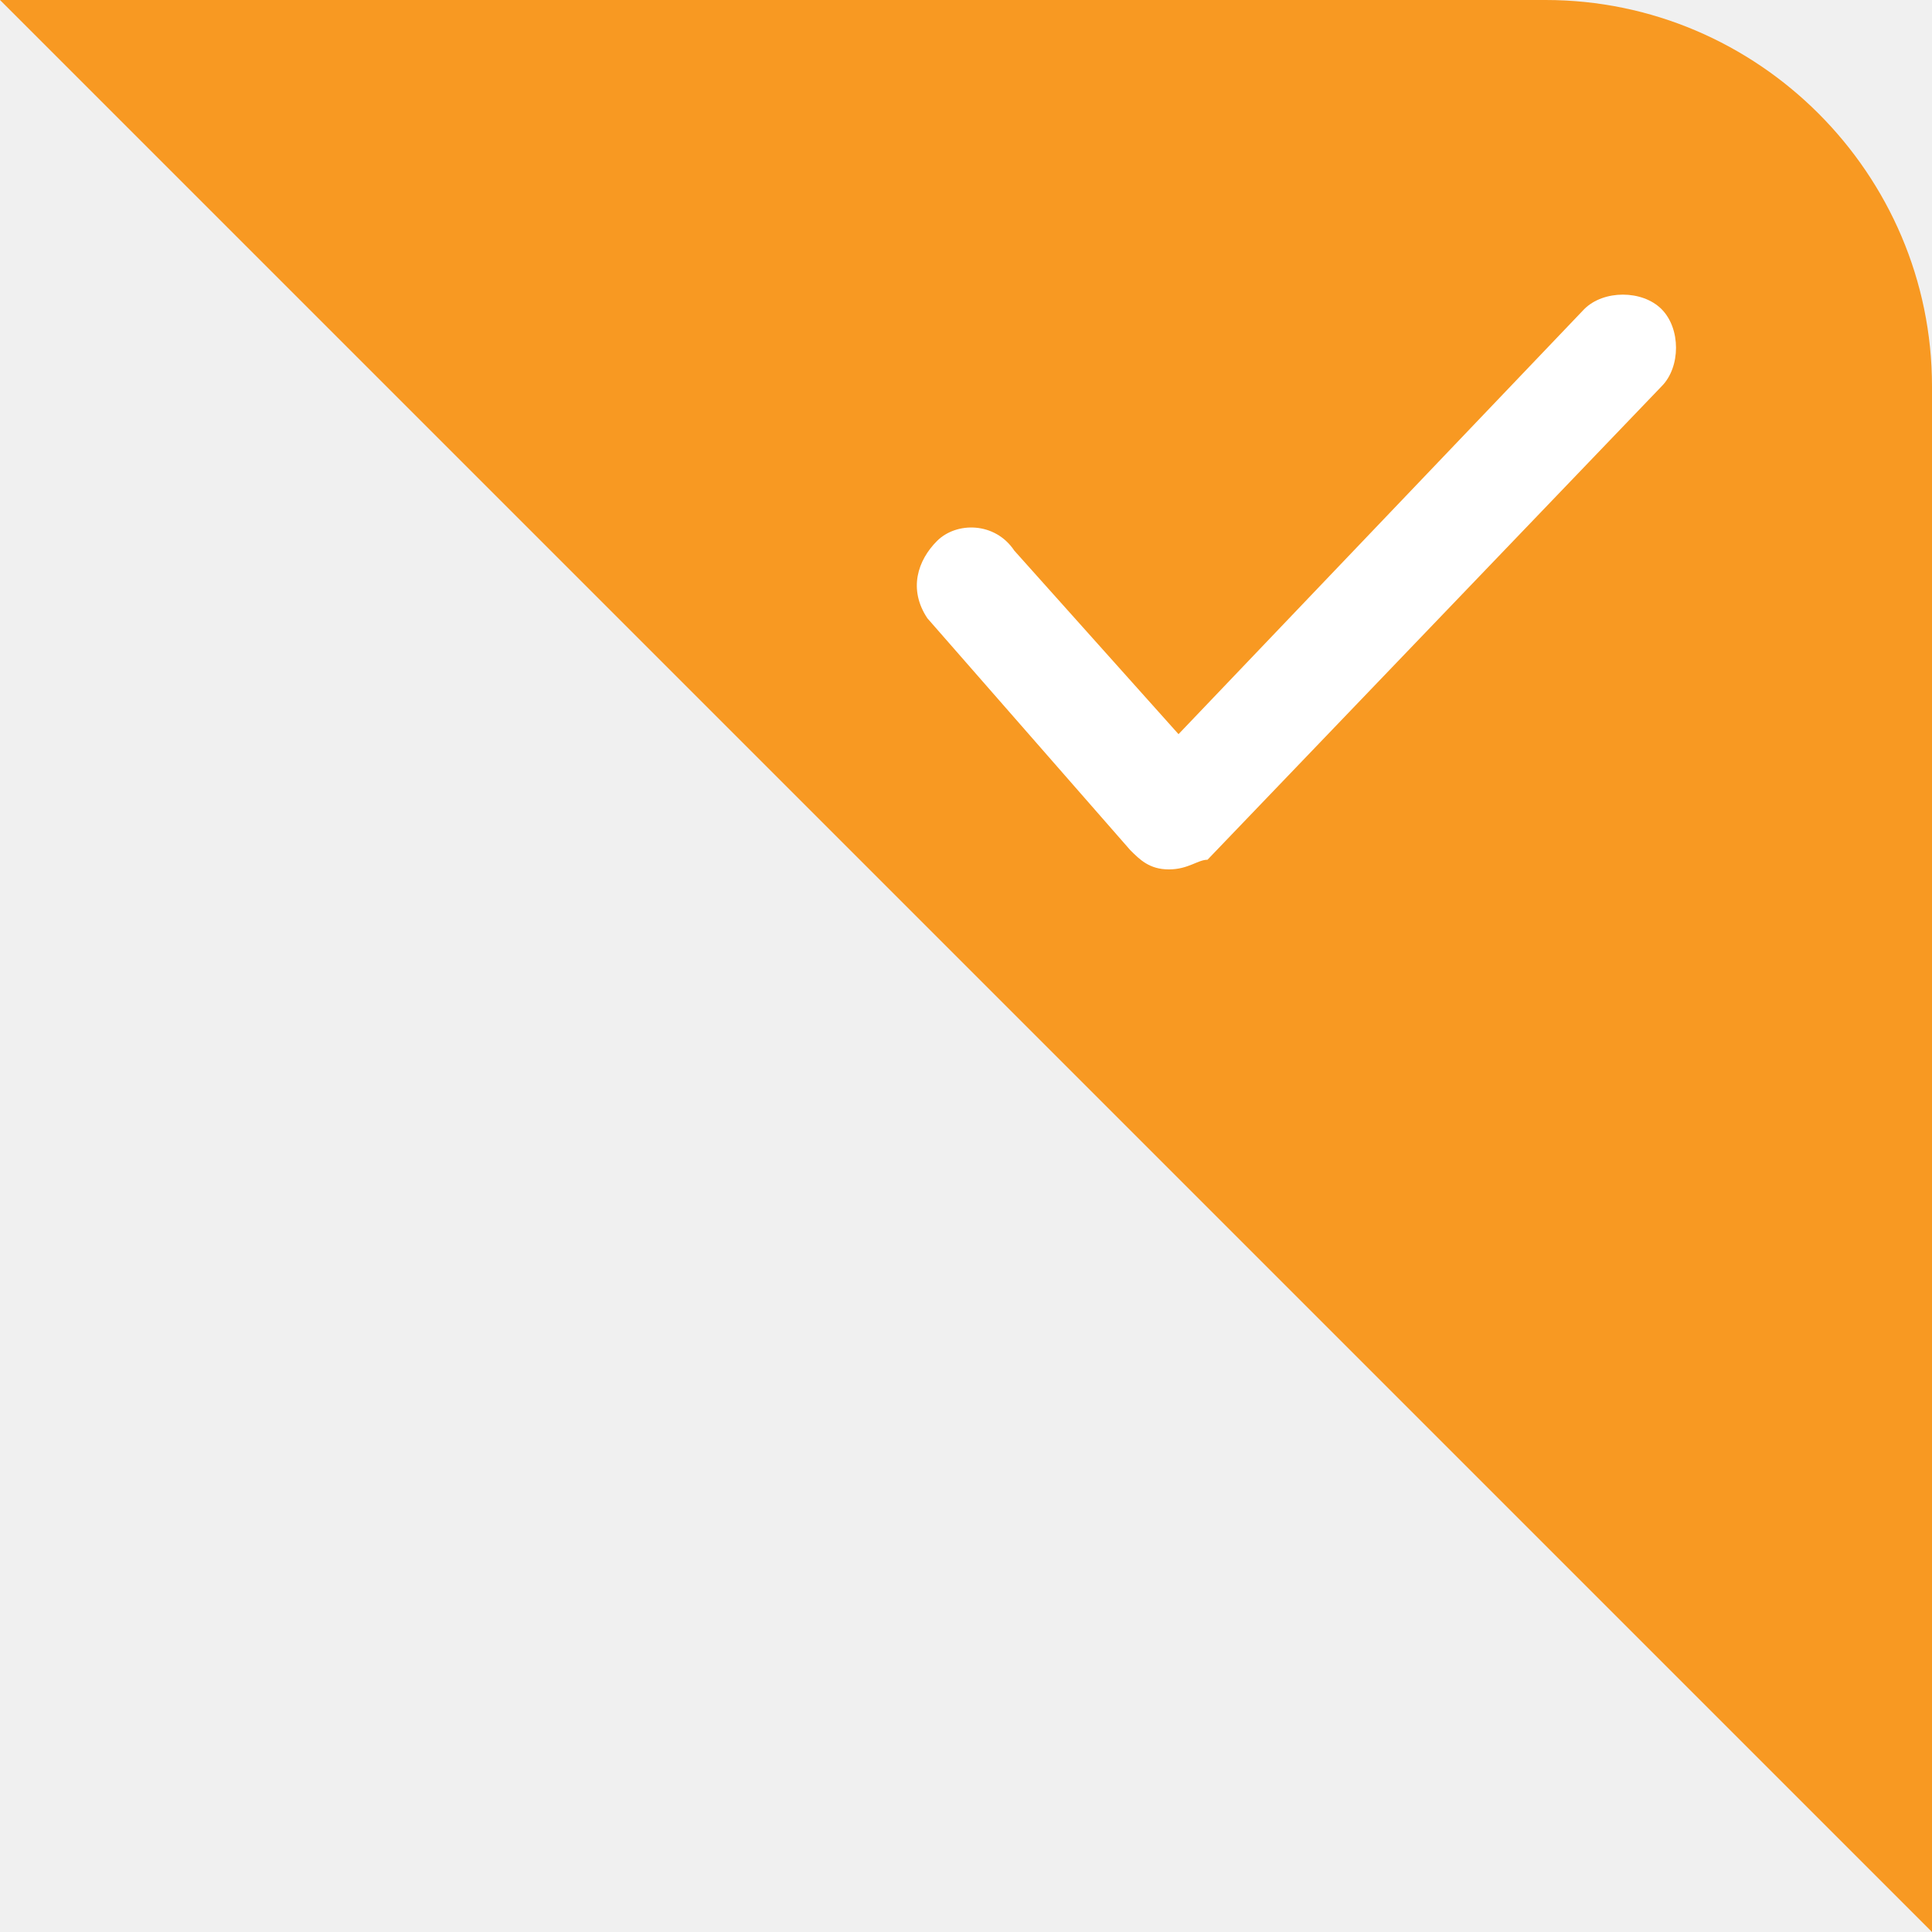
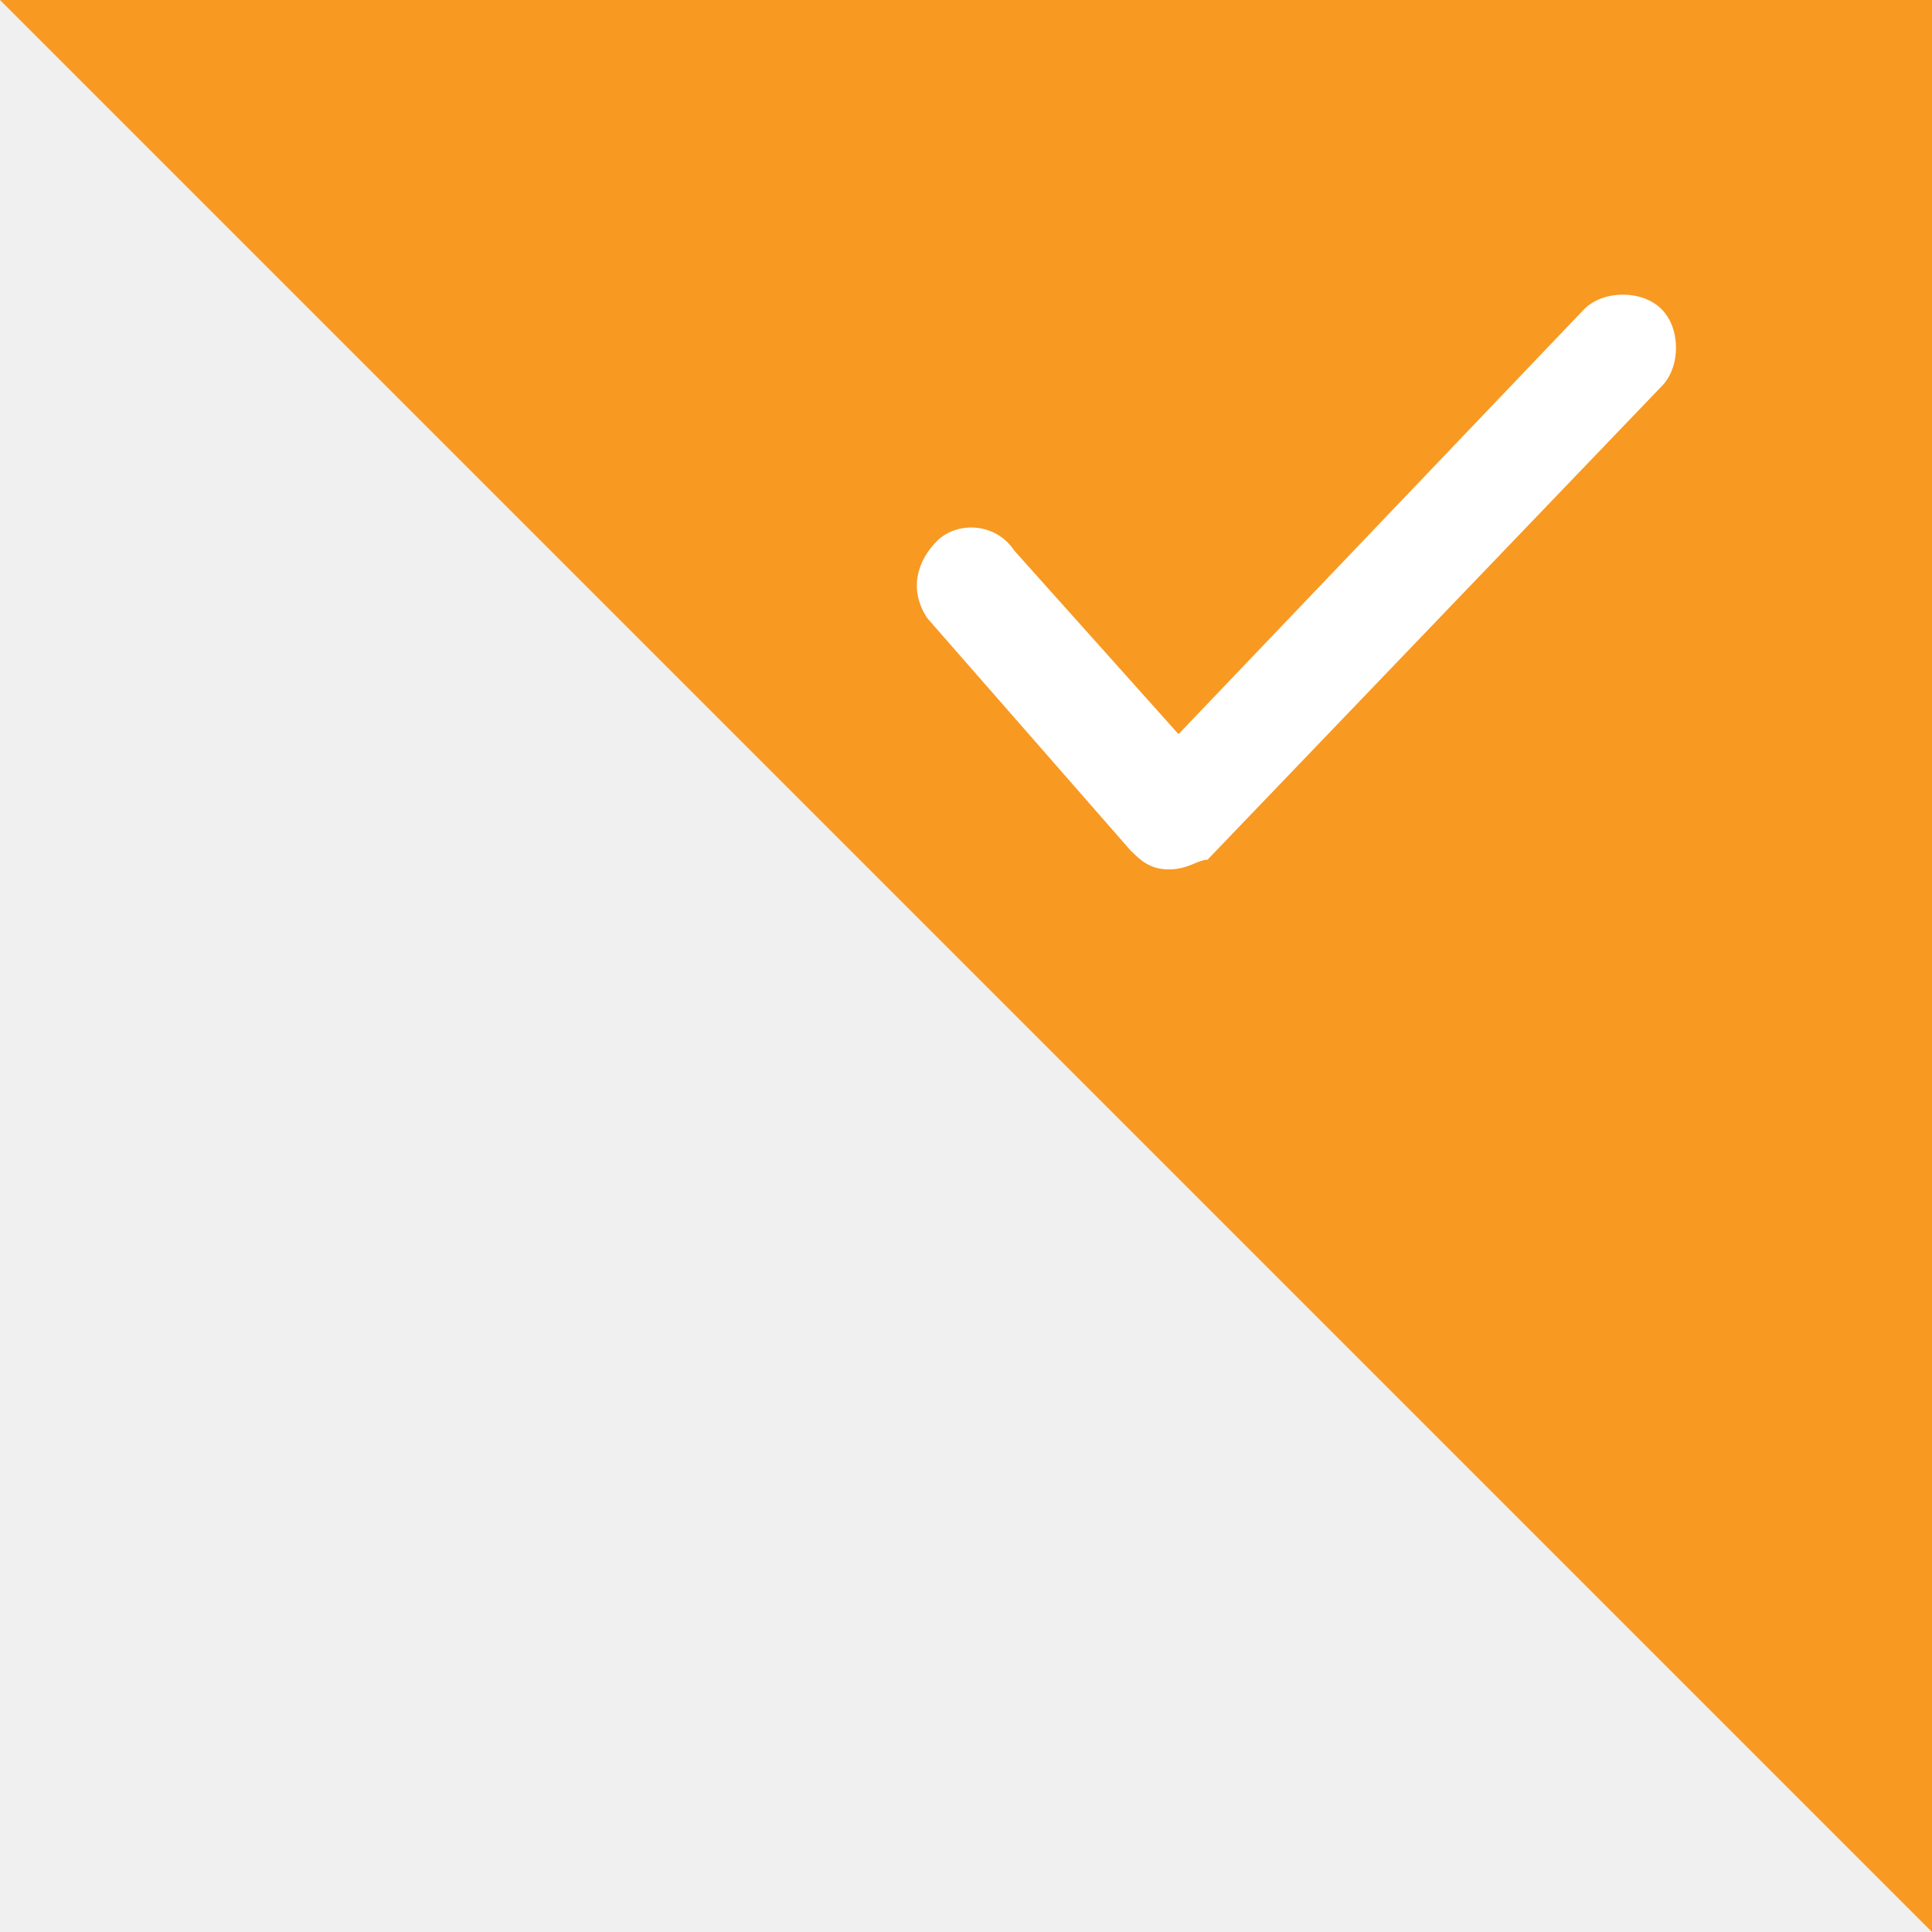
<svg xmlns="http://www.w3.org/2000/svg" version="1.1" id="Layer_1" x="0px" y="0px" viewBox="0 0 20 20" style="enable-background:new 0 0 20 20;" xml:space="preserve">
  <style type="text/css">
- 	.st0{fill:#F89922;}
- 	.st1{fill:#FFFFFF;}
+ 	.st0{fill:#FF5A5F;}
+ 	.st1{fill:#F89922;}
+ 	.st2{fill:#FFFFFF;}
</style>
  <g>
    <g>
      <g>
        <g>
          <g>
            <g>
              <g>
                <g>
-                   <path class="st0" d="M0,0h16c2.2,0,4,1.8,4,4v16L0,0z" />
+                   <path class="st1" d="M0,0h20v20L0,0z" />
                  <g>
-                     <path class="st1" d="M12.2,7.6l4.2-4.4c0.2-0.2,0.6-0.2,0.8,0c0.2,0.2,0.2,0.6,0,0.8l-4.7,4.9C12.4,8.9,12.3,9,12.1,9           c-0.2,0-0.3-0.1-0.4-0.2L9.6,6.4C9.4,6.1,9.5,5.8,9.7,5.6c0.2-0.2,0.6-0.2,0.8,0.1L12.2,7.6L12.2,7.6z" />
+                     <path class="st2" d="M12.2,7.6l4.2-4.4c0.2-0.2,0.6-0.2,0.8,0c0.2,0.2,0.2,0.6,0,0.8l-4.7,4.9C12.4,8.9,12.3,9,12.1,9           c-0.2,0-0.3-0.1-0.4-0.2L9.6,6.4C9.4,6.1,9.5,5.8,9.7,5.6c0.2-0.2,0.6-0.2,0.8,0.1L12.2,7.6L12.2,7.6z" />
                  </g>
                </g>
              </g>
            </g>
          </g>
        </g>
      </g>
    </g>
  </g>
</svg>
